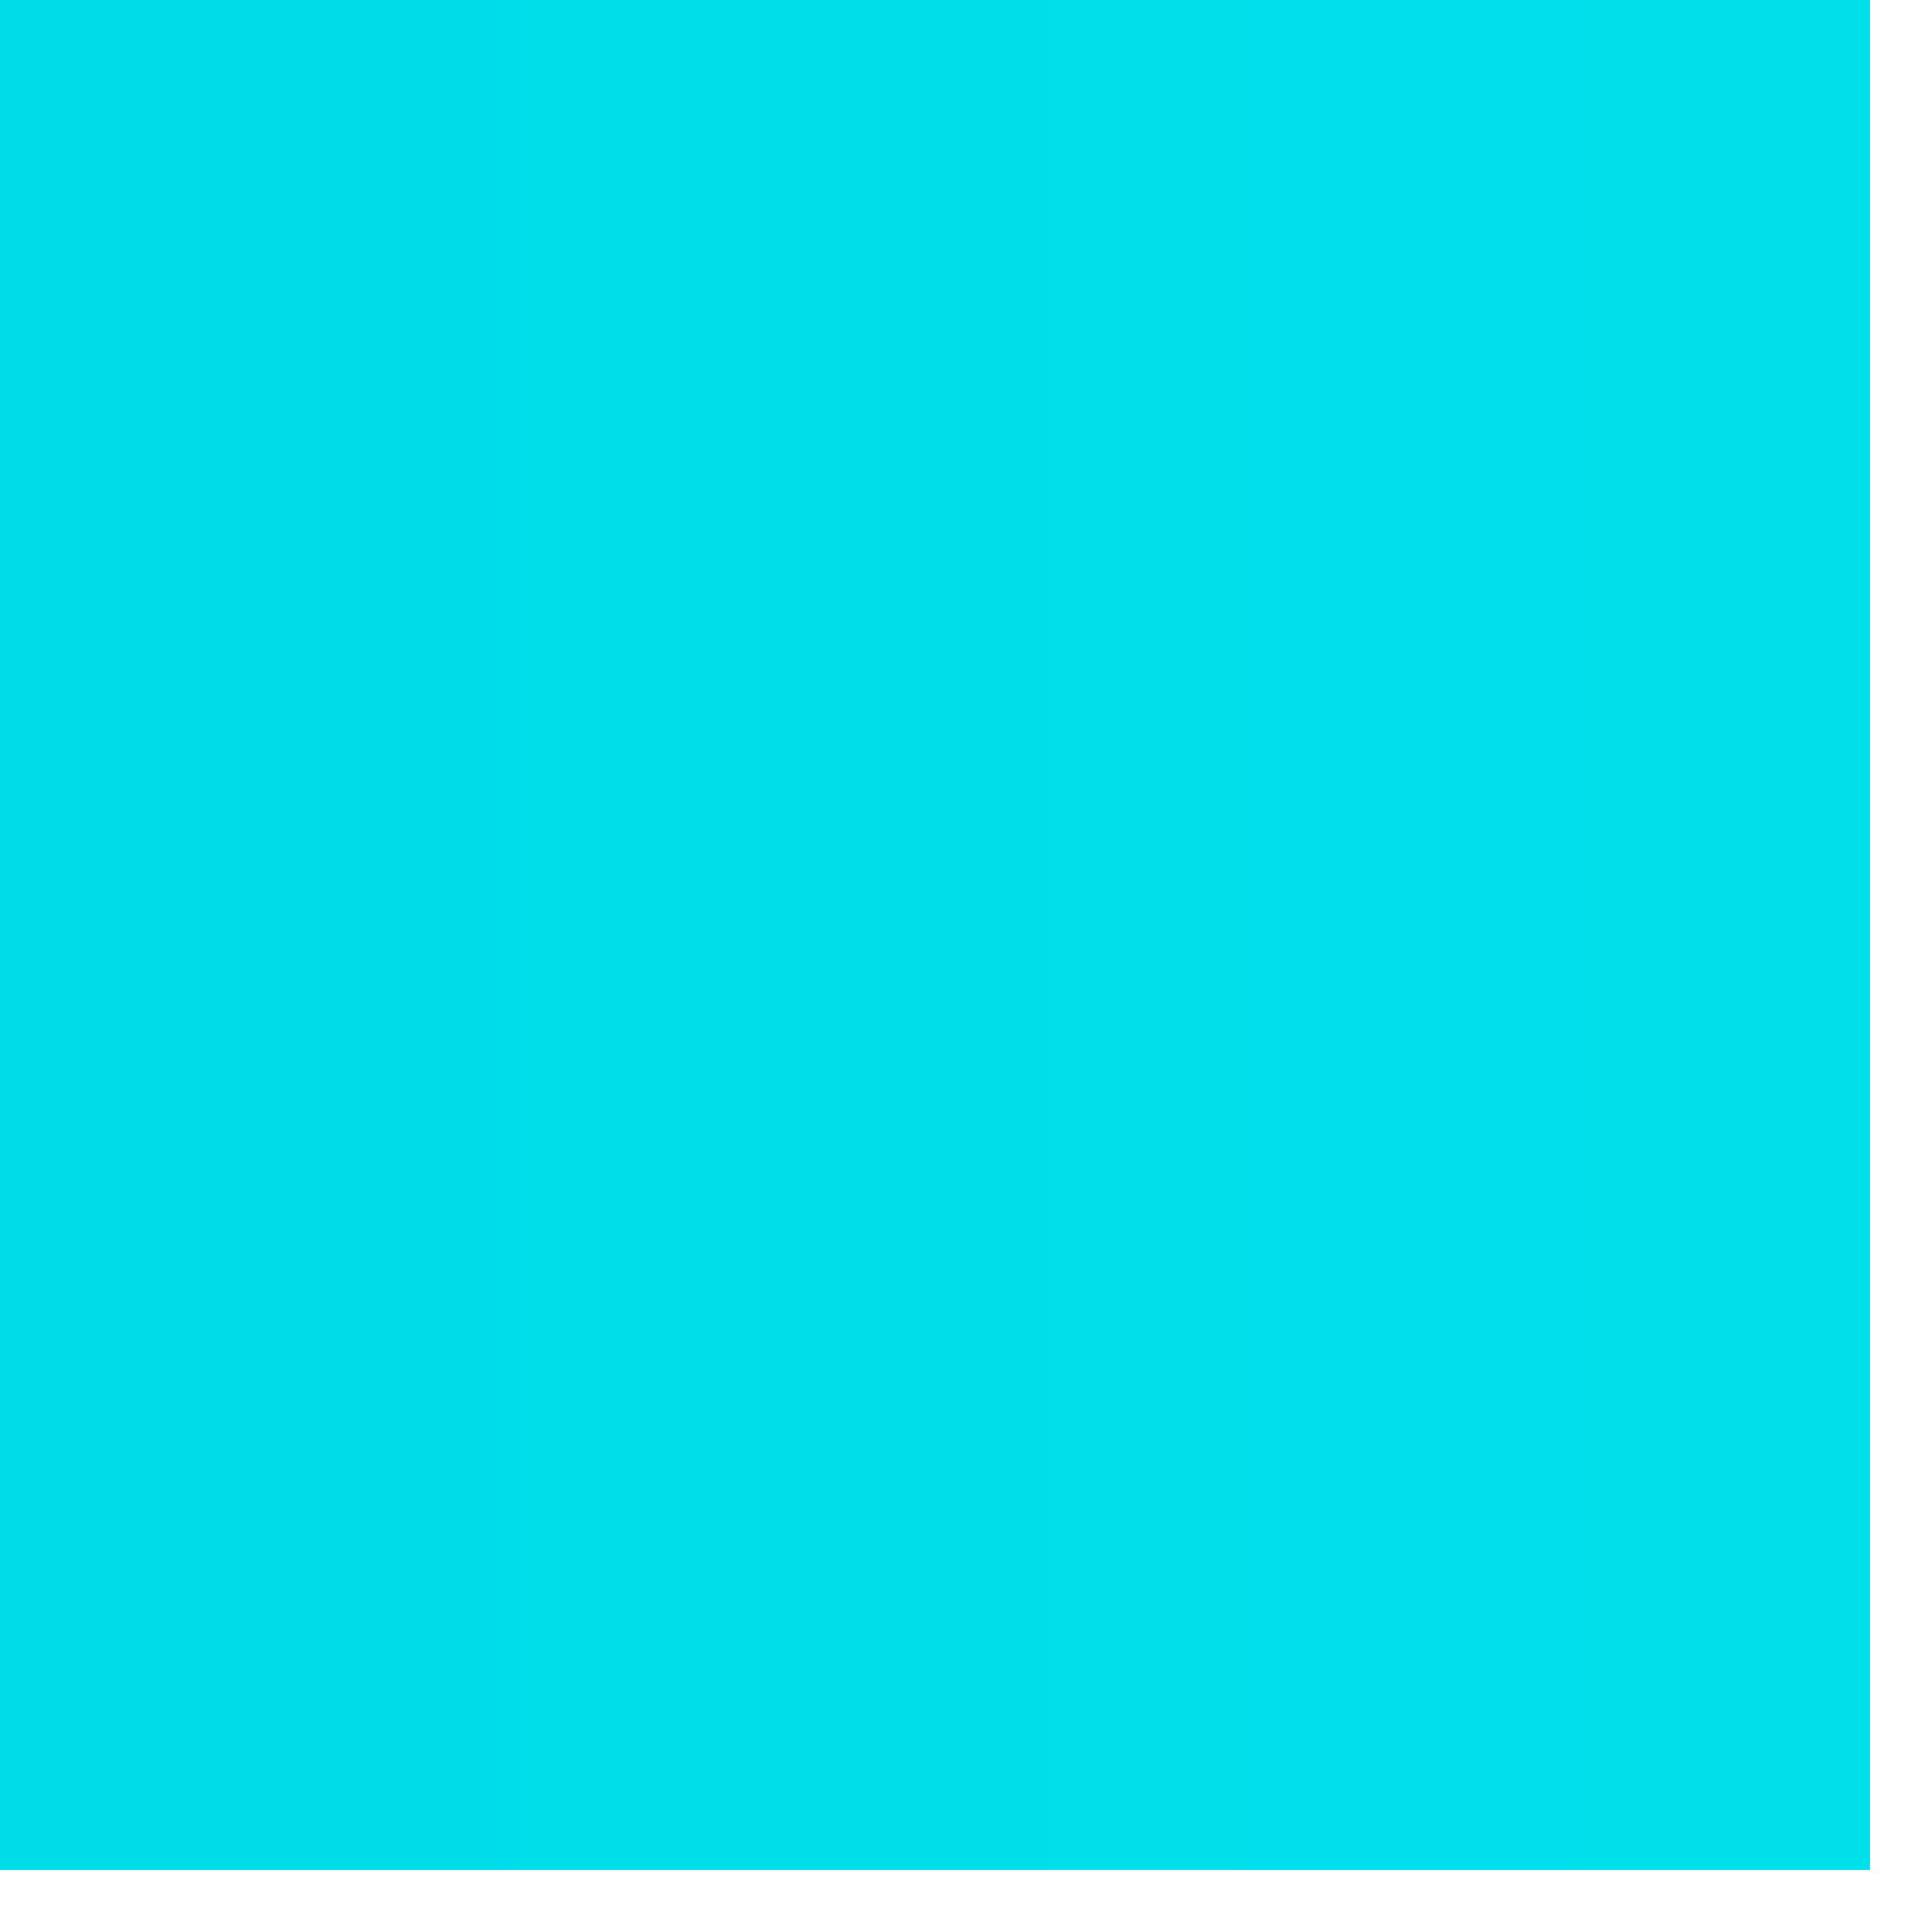
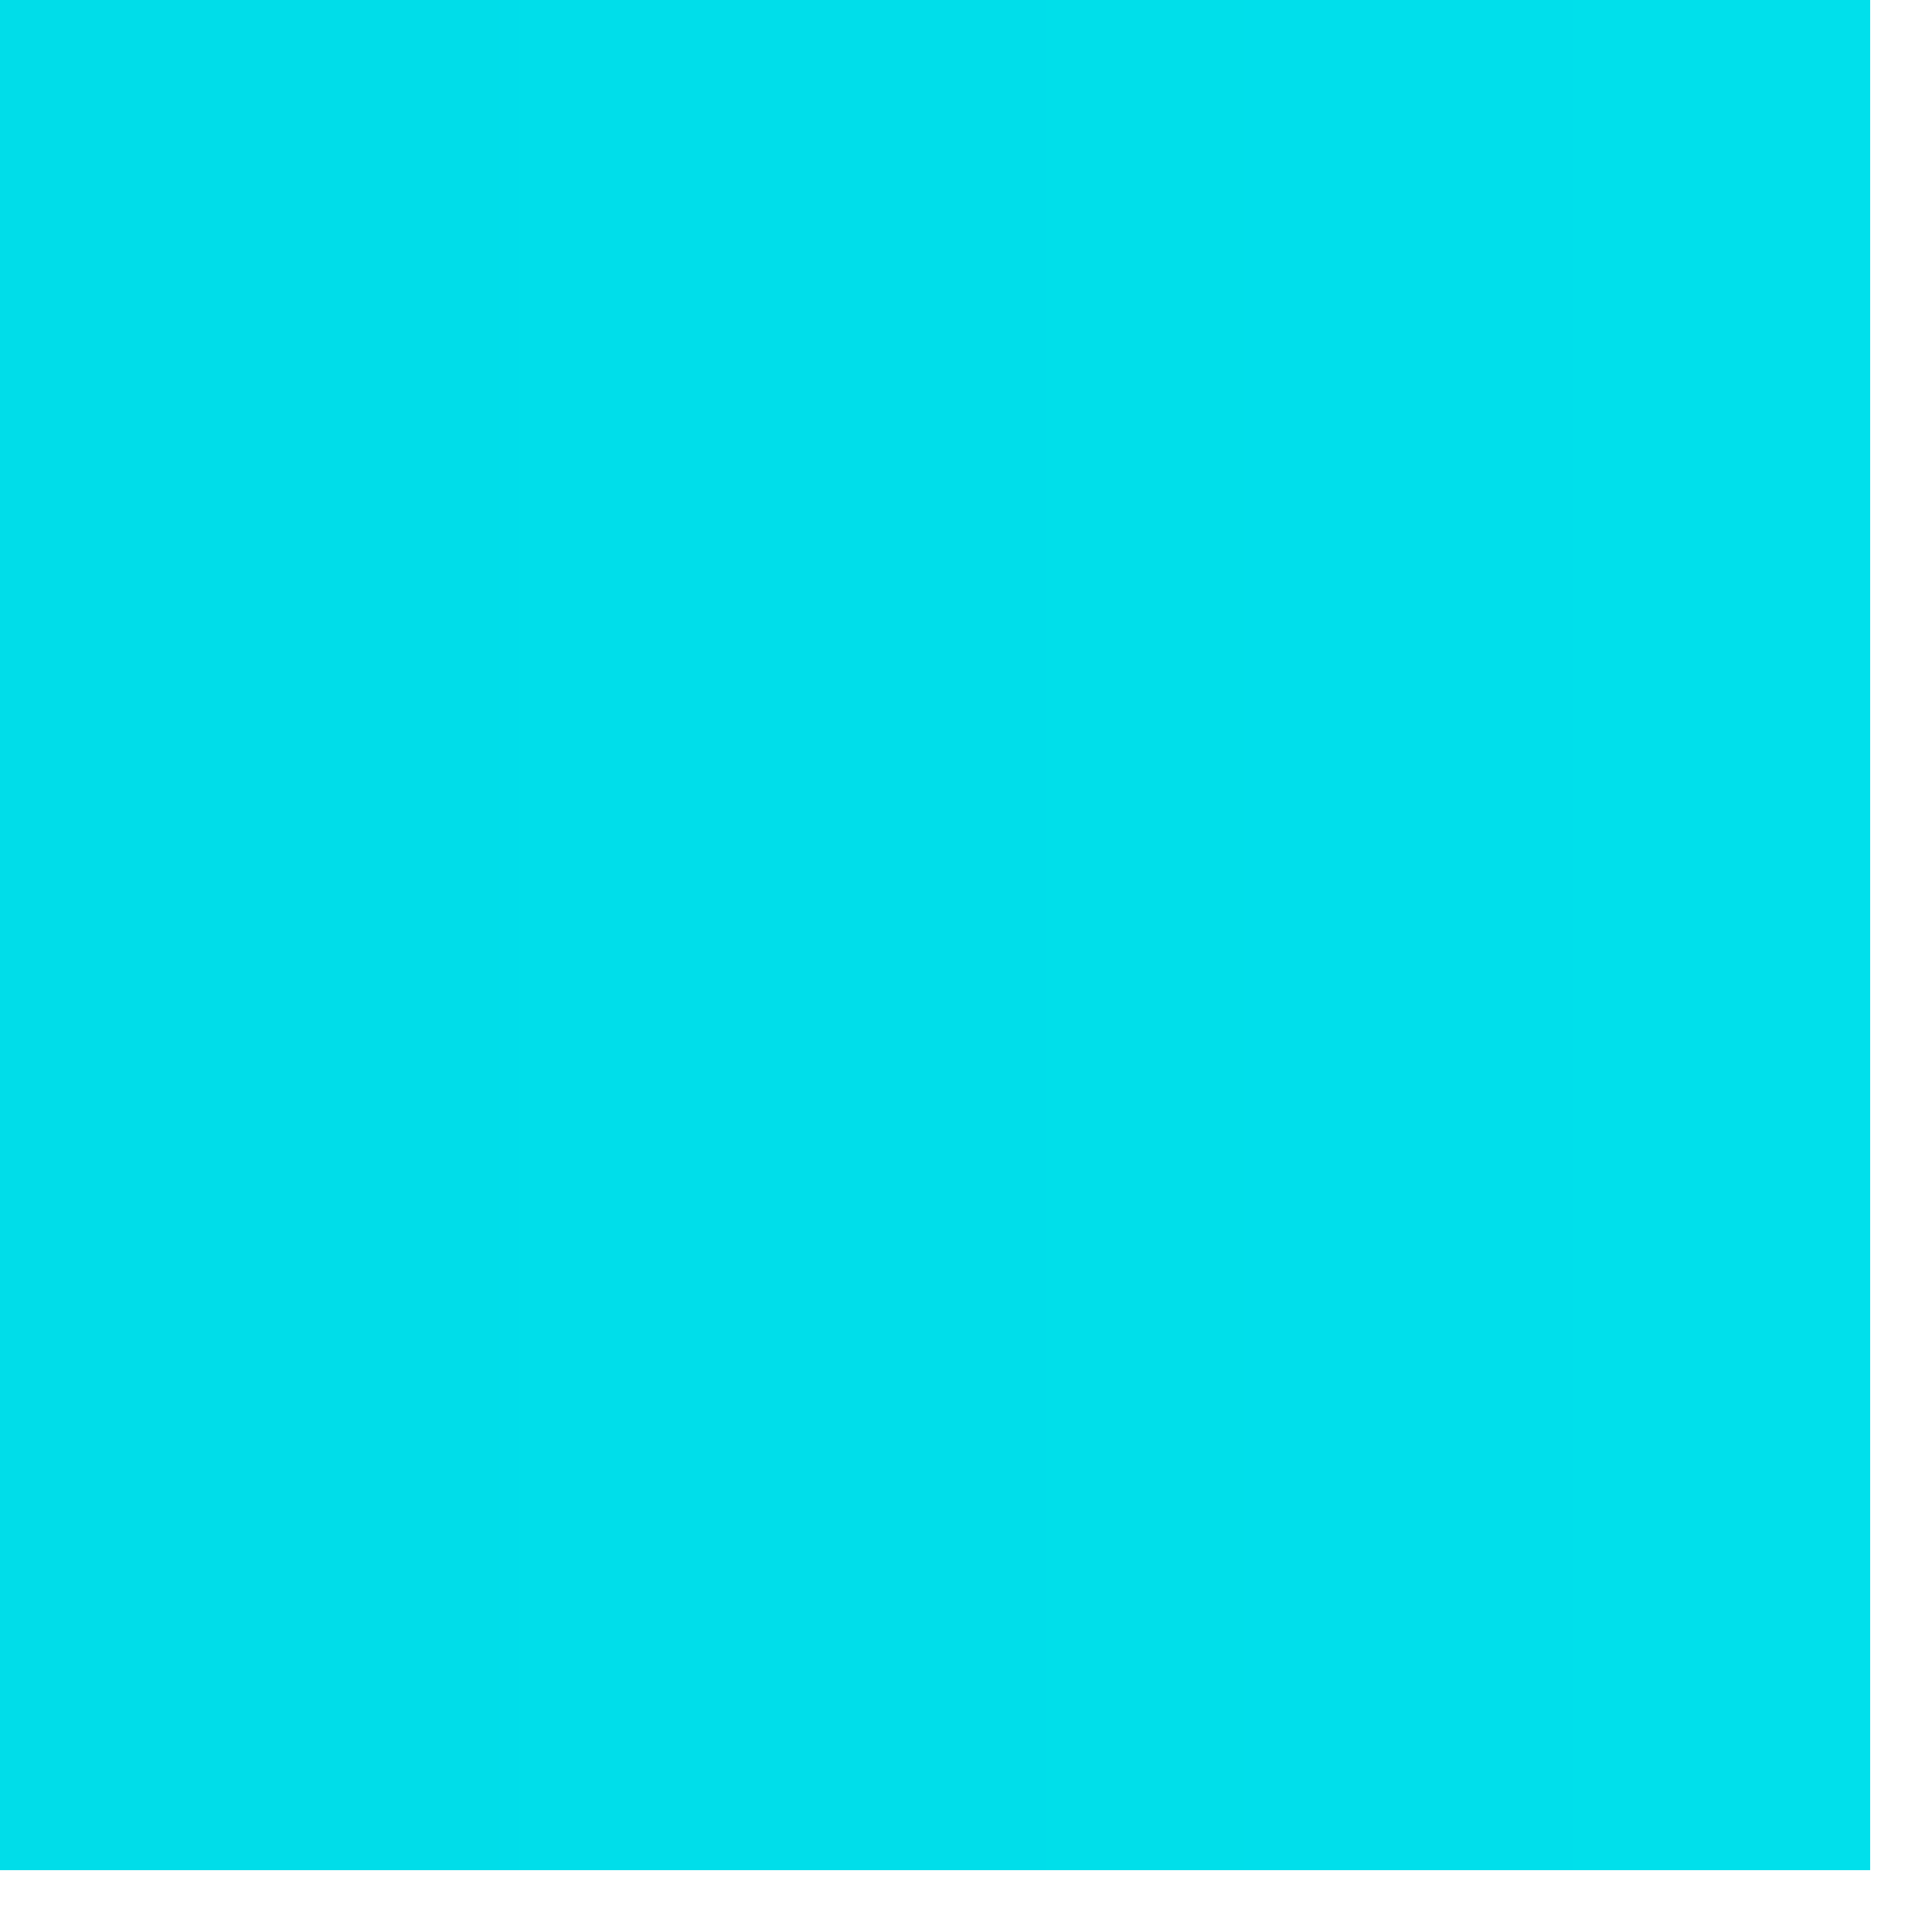
- <svg xmlns="http://www.w3.org/2000/svg" width="20" height="20" viewBox="0 0 20 20" fill="none">
-   <path d="M0 0H19.359V19.359H0V0Z" fill="url(#paint0_linear_194_103)" />
+ <svg xmlns="http://www.w3.org/2000/svg" width="20" height="20" fill="none">
+   <path fill="url(#a)" d="M0 0h19.36v19.36H0z" />
  <defs>
-     <linearGradient id="paint0_linear_194_103" x1="-1032.56" y1="-16.094" x2="24.438" y2="-16.094" gradientUnits="userSpaceOnUse">
+     <linearGradient id="a" x1="-1032.56" x2="24.438" y1="-16.094" y2="-16.094" gradientUnits="userSpaceOnUse">
      <stop stop-color="#001F63" />
      <stop offset="1" stop-color="#00E1EC" />
    </linearGradient>
  </defs>
</svg>
